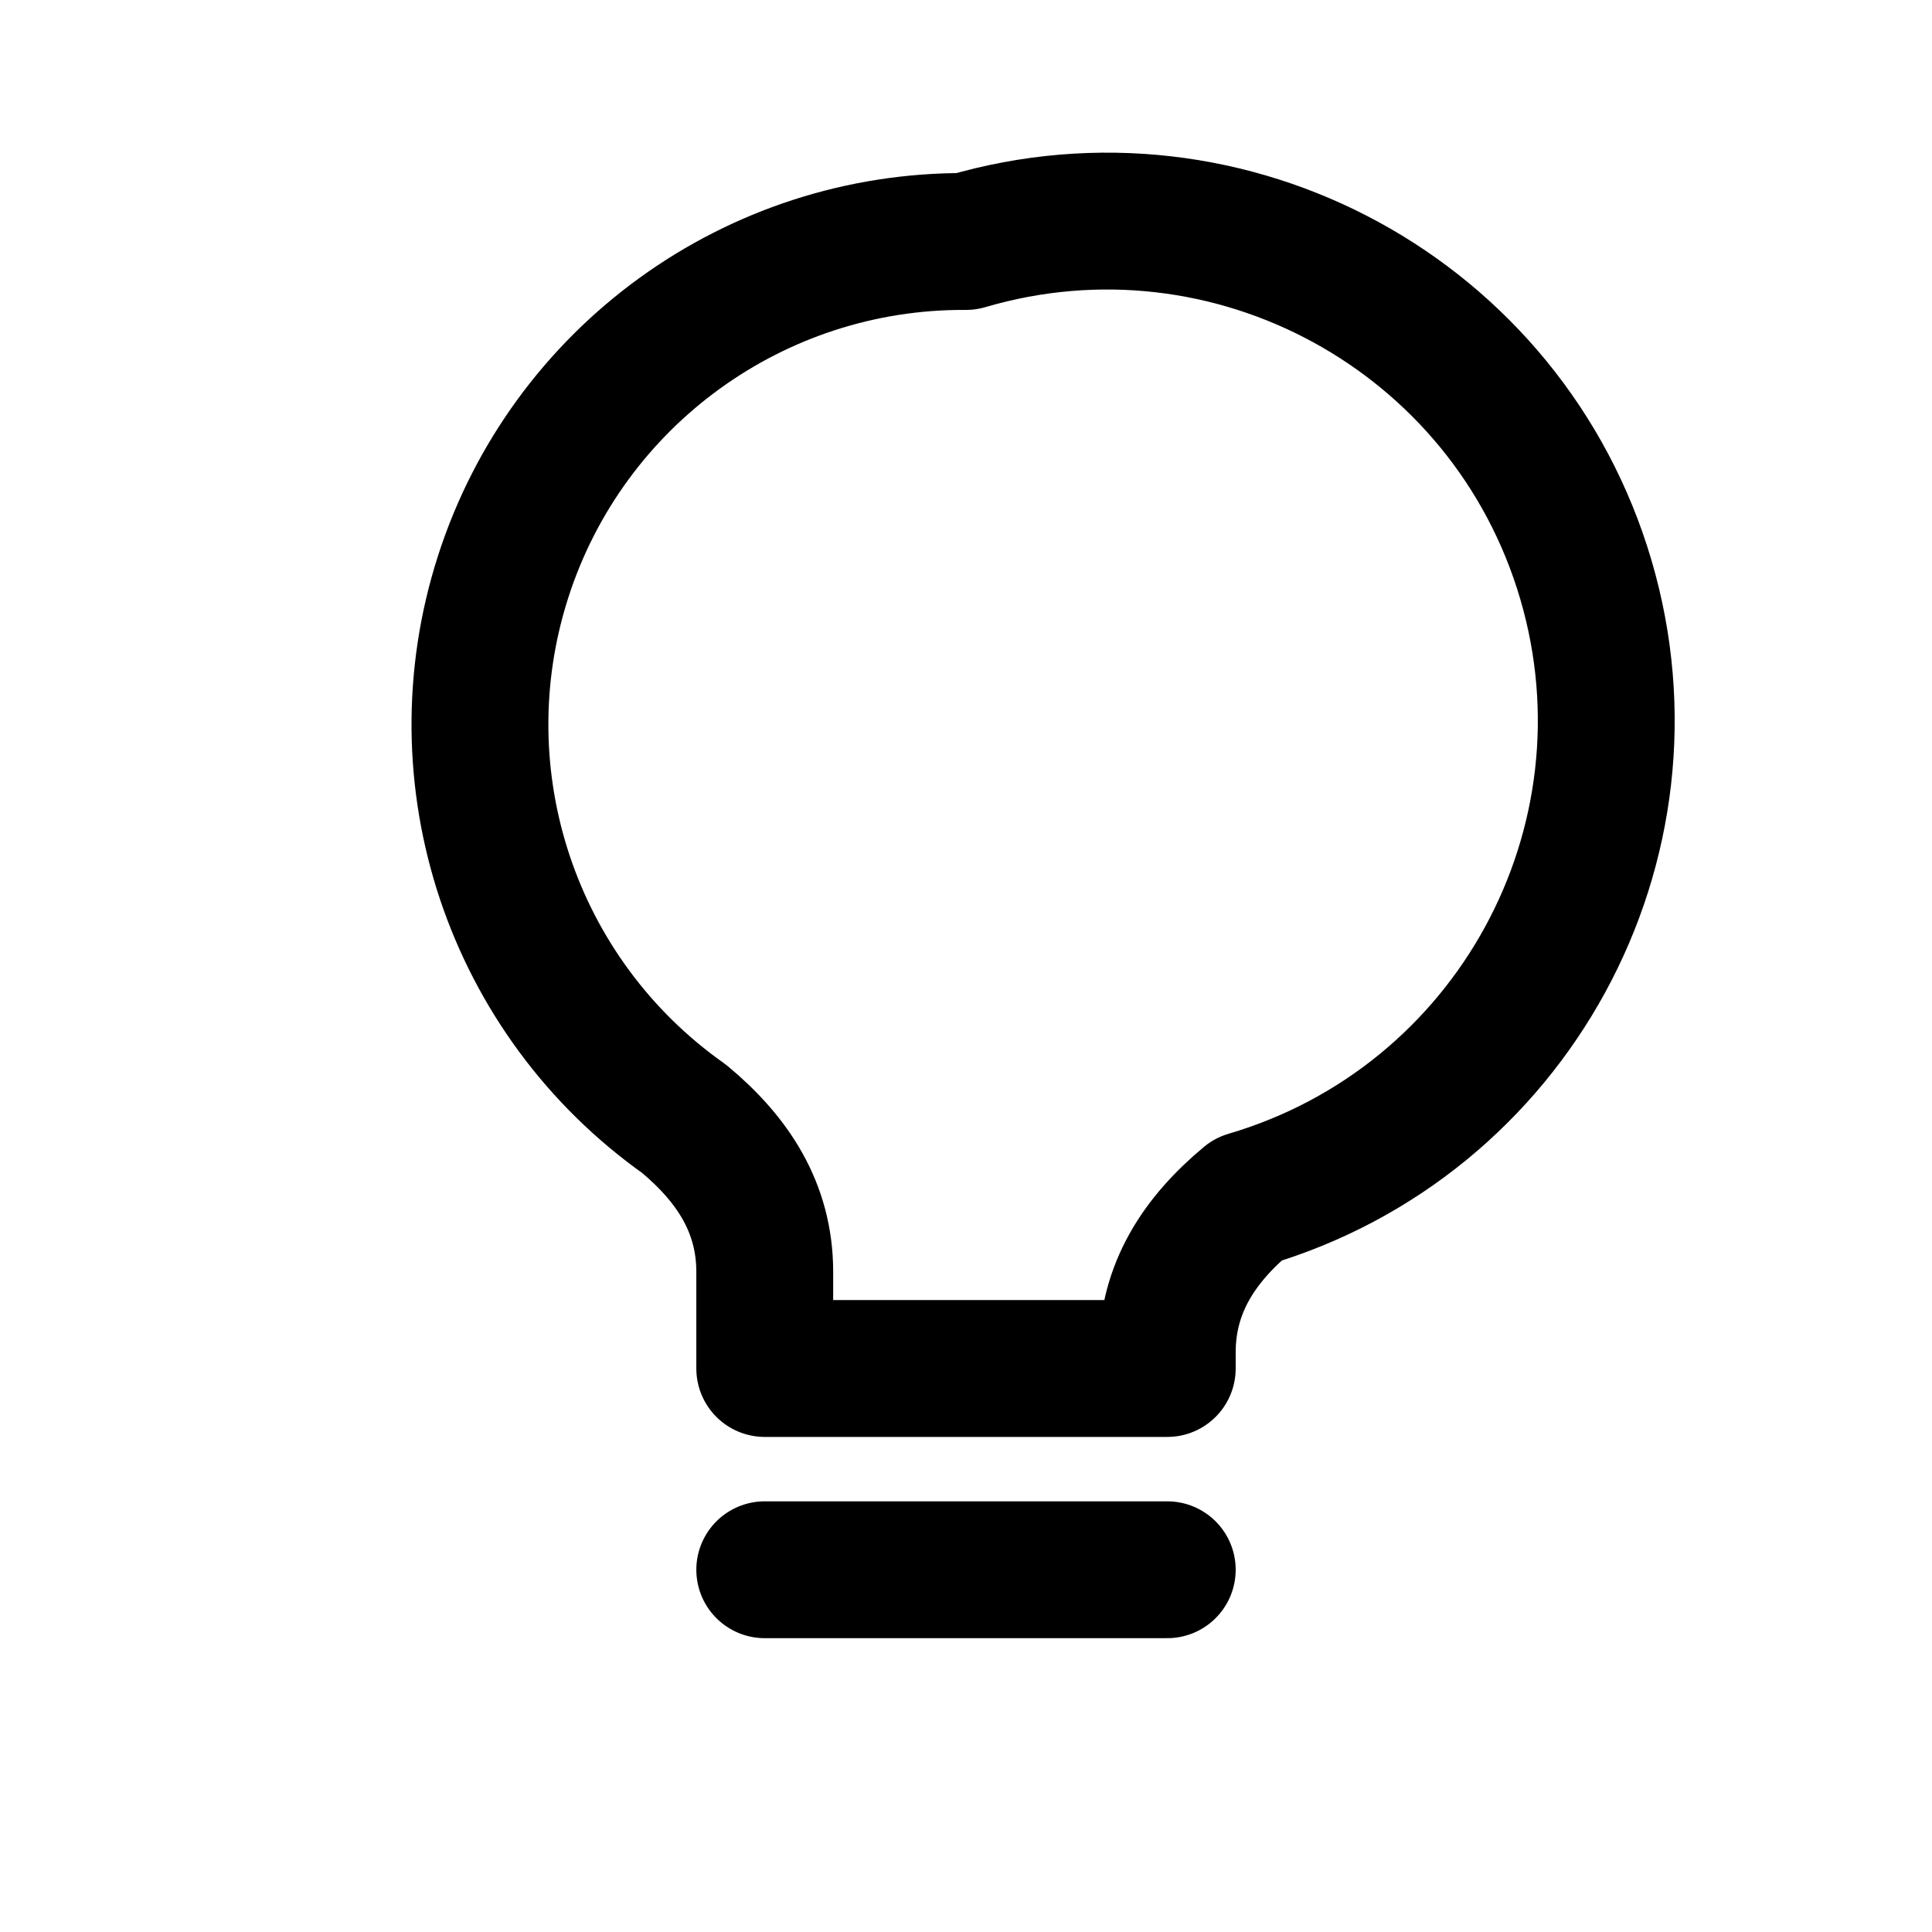
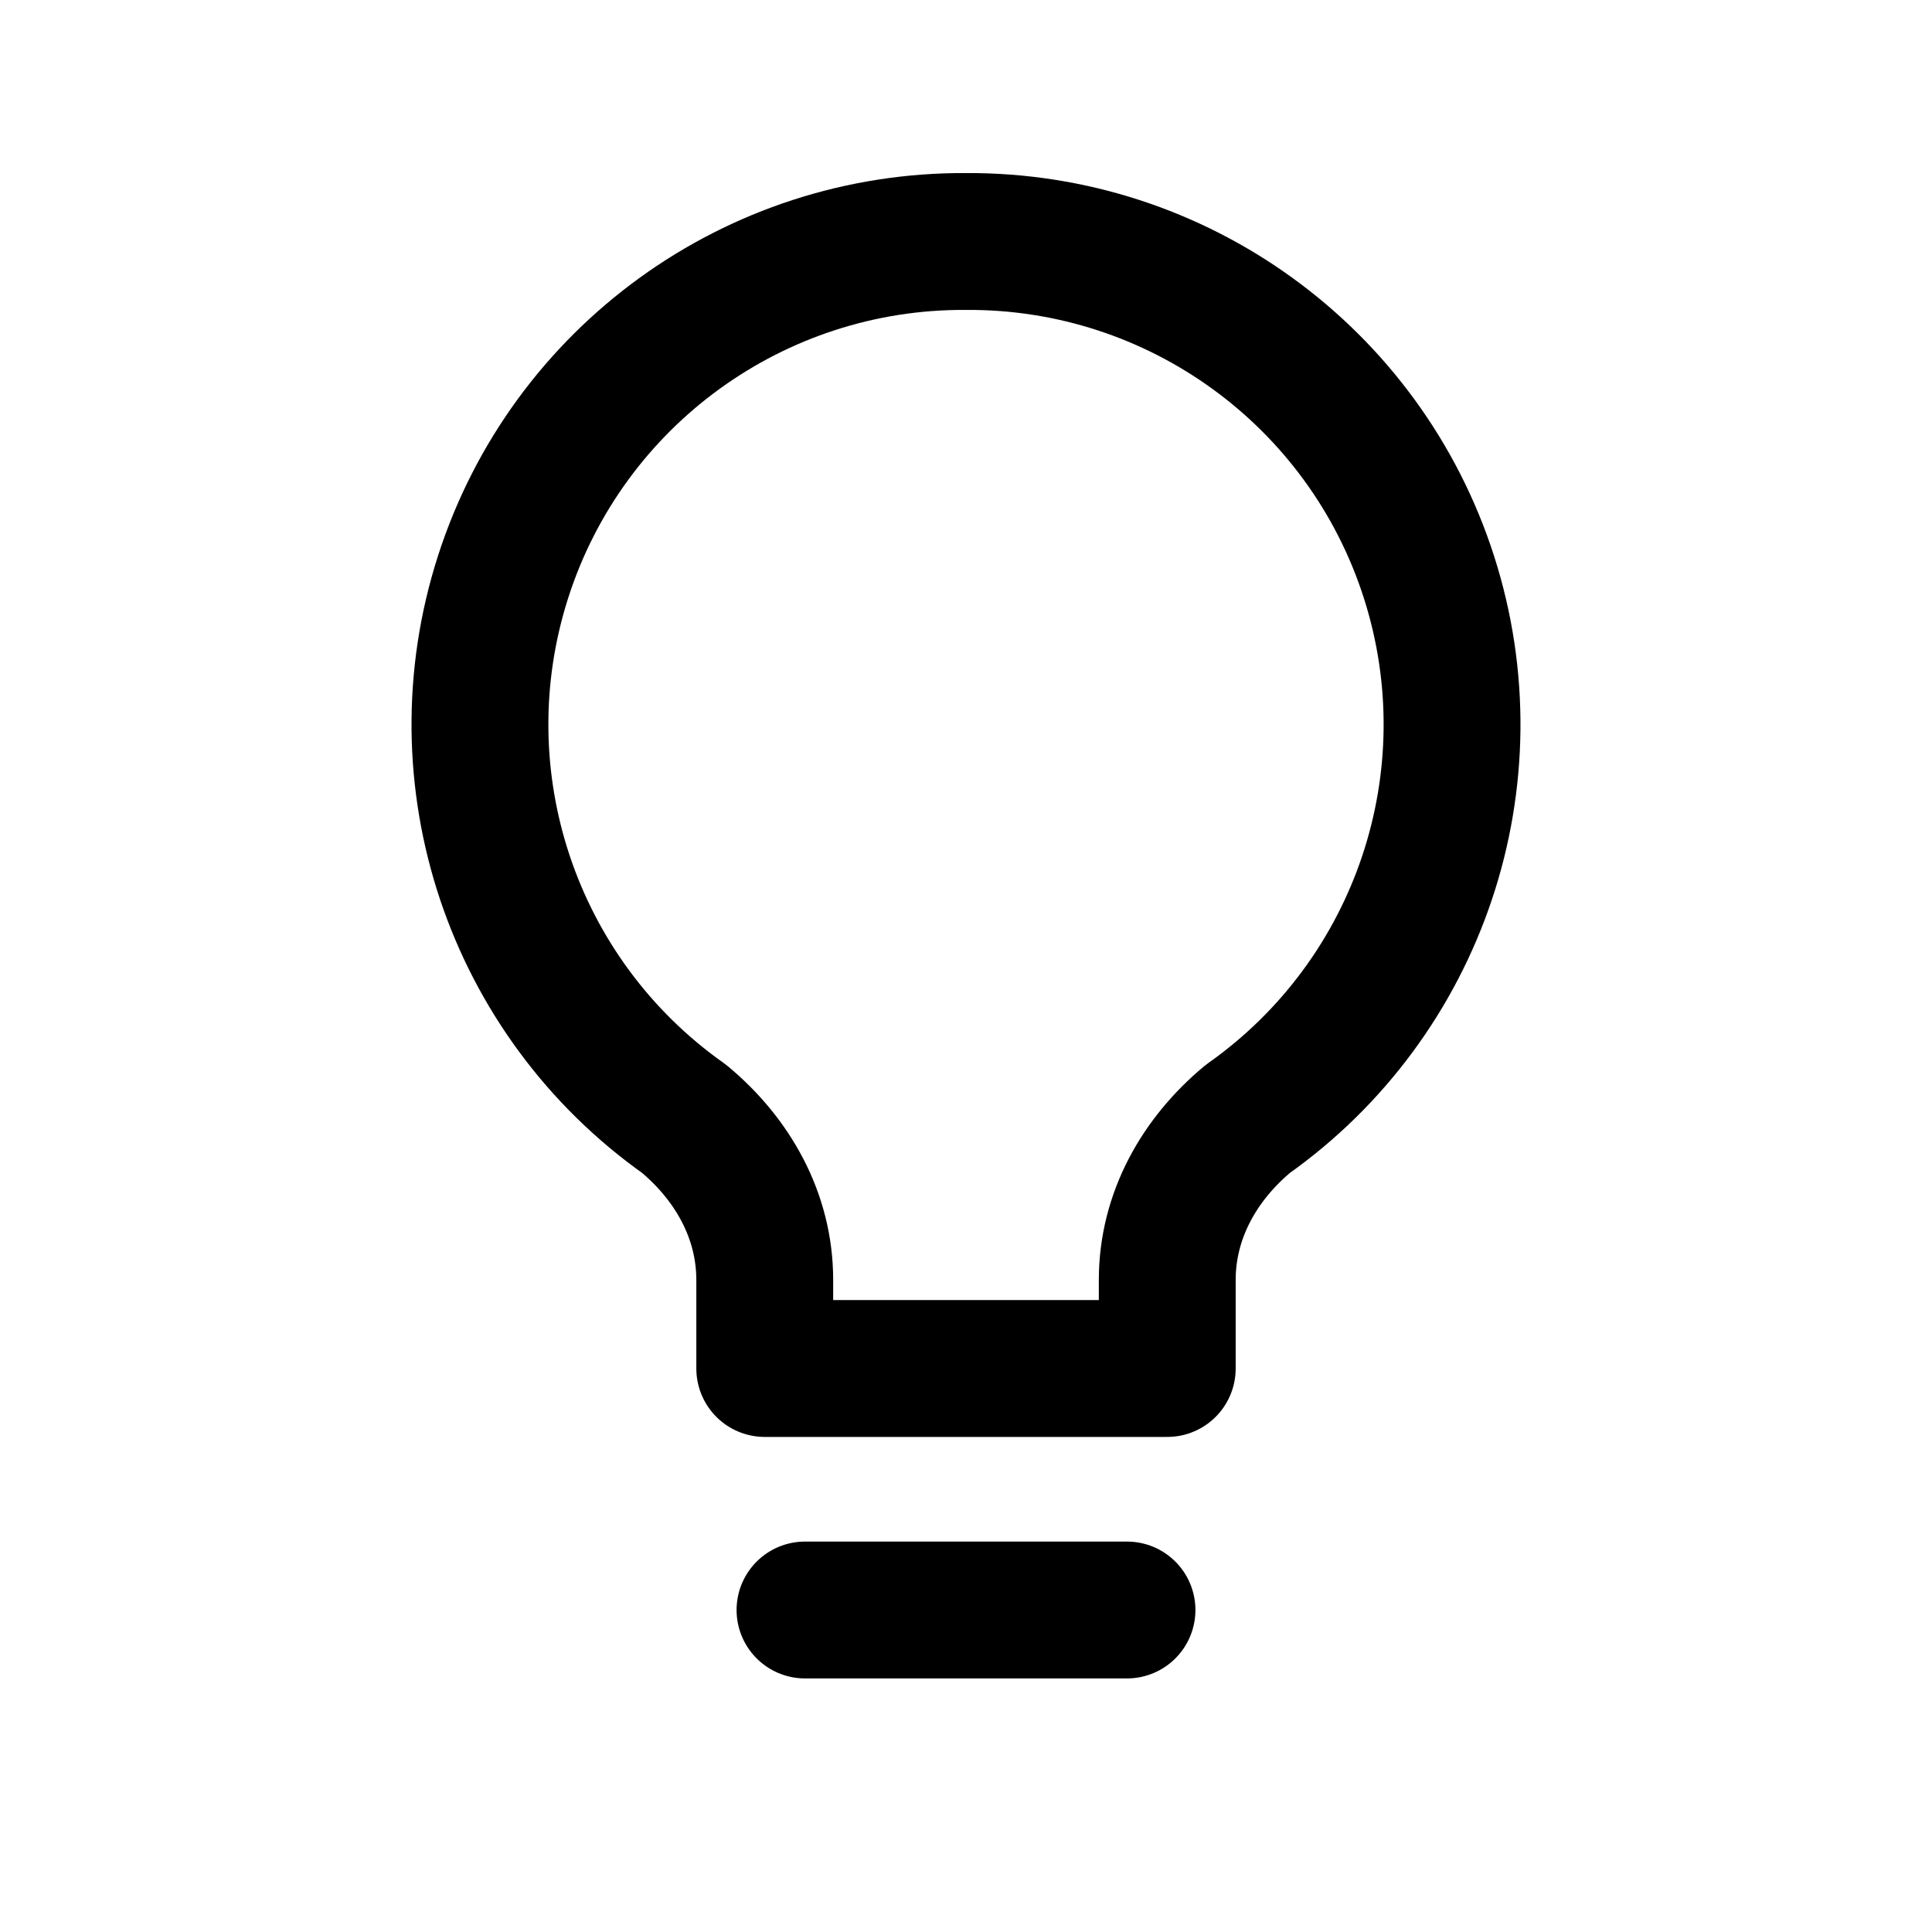
<svg xmlns="http://www.w3.org/2000/svg" viewBox="0 0 24 24" fill="none" stroke="currentColor" stroke-width="1.7" stroke-linecap="round" stroke-linejoin="round">
-   <path d="M12 3a6 6 0 00-3.5 10.9c.6.5 1 1.1 1 1.9V17h5v-.2c0-.8.4-1.4 1-1.9A6 6 0 0012 3zM9.5 19.5h5" />
+   <path d="M12 3a6 6 0 00-3.5 10.9c.6.5 1 1.2 1 2V17h5v-1.1c0-.8.4-1.5 1-2A6 6 0 0012 3zM10 20h4" />
</svg>
